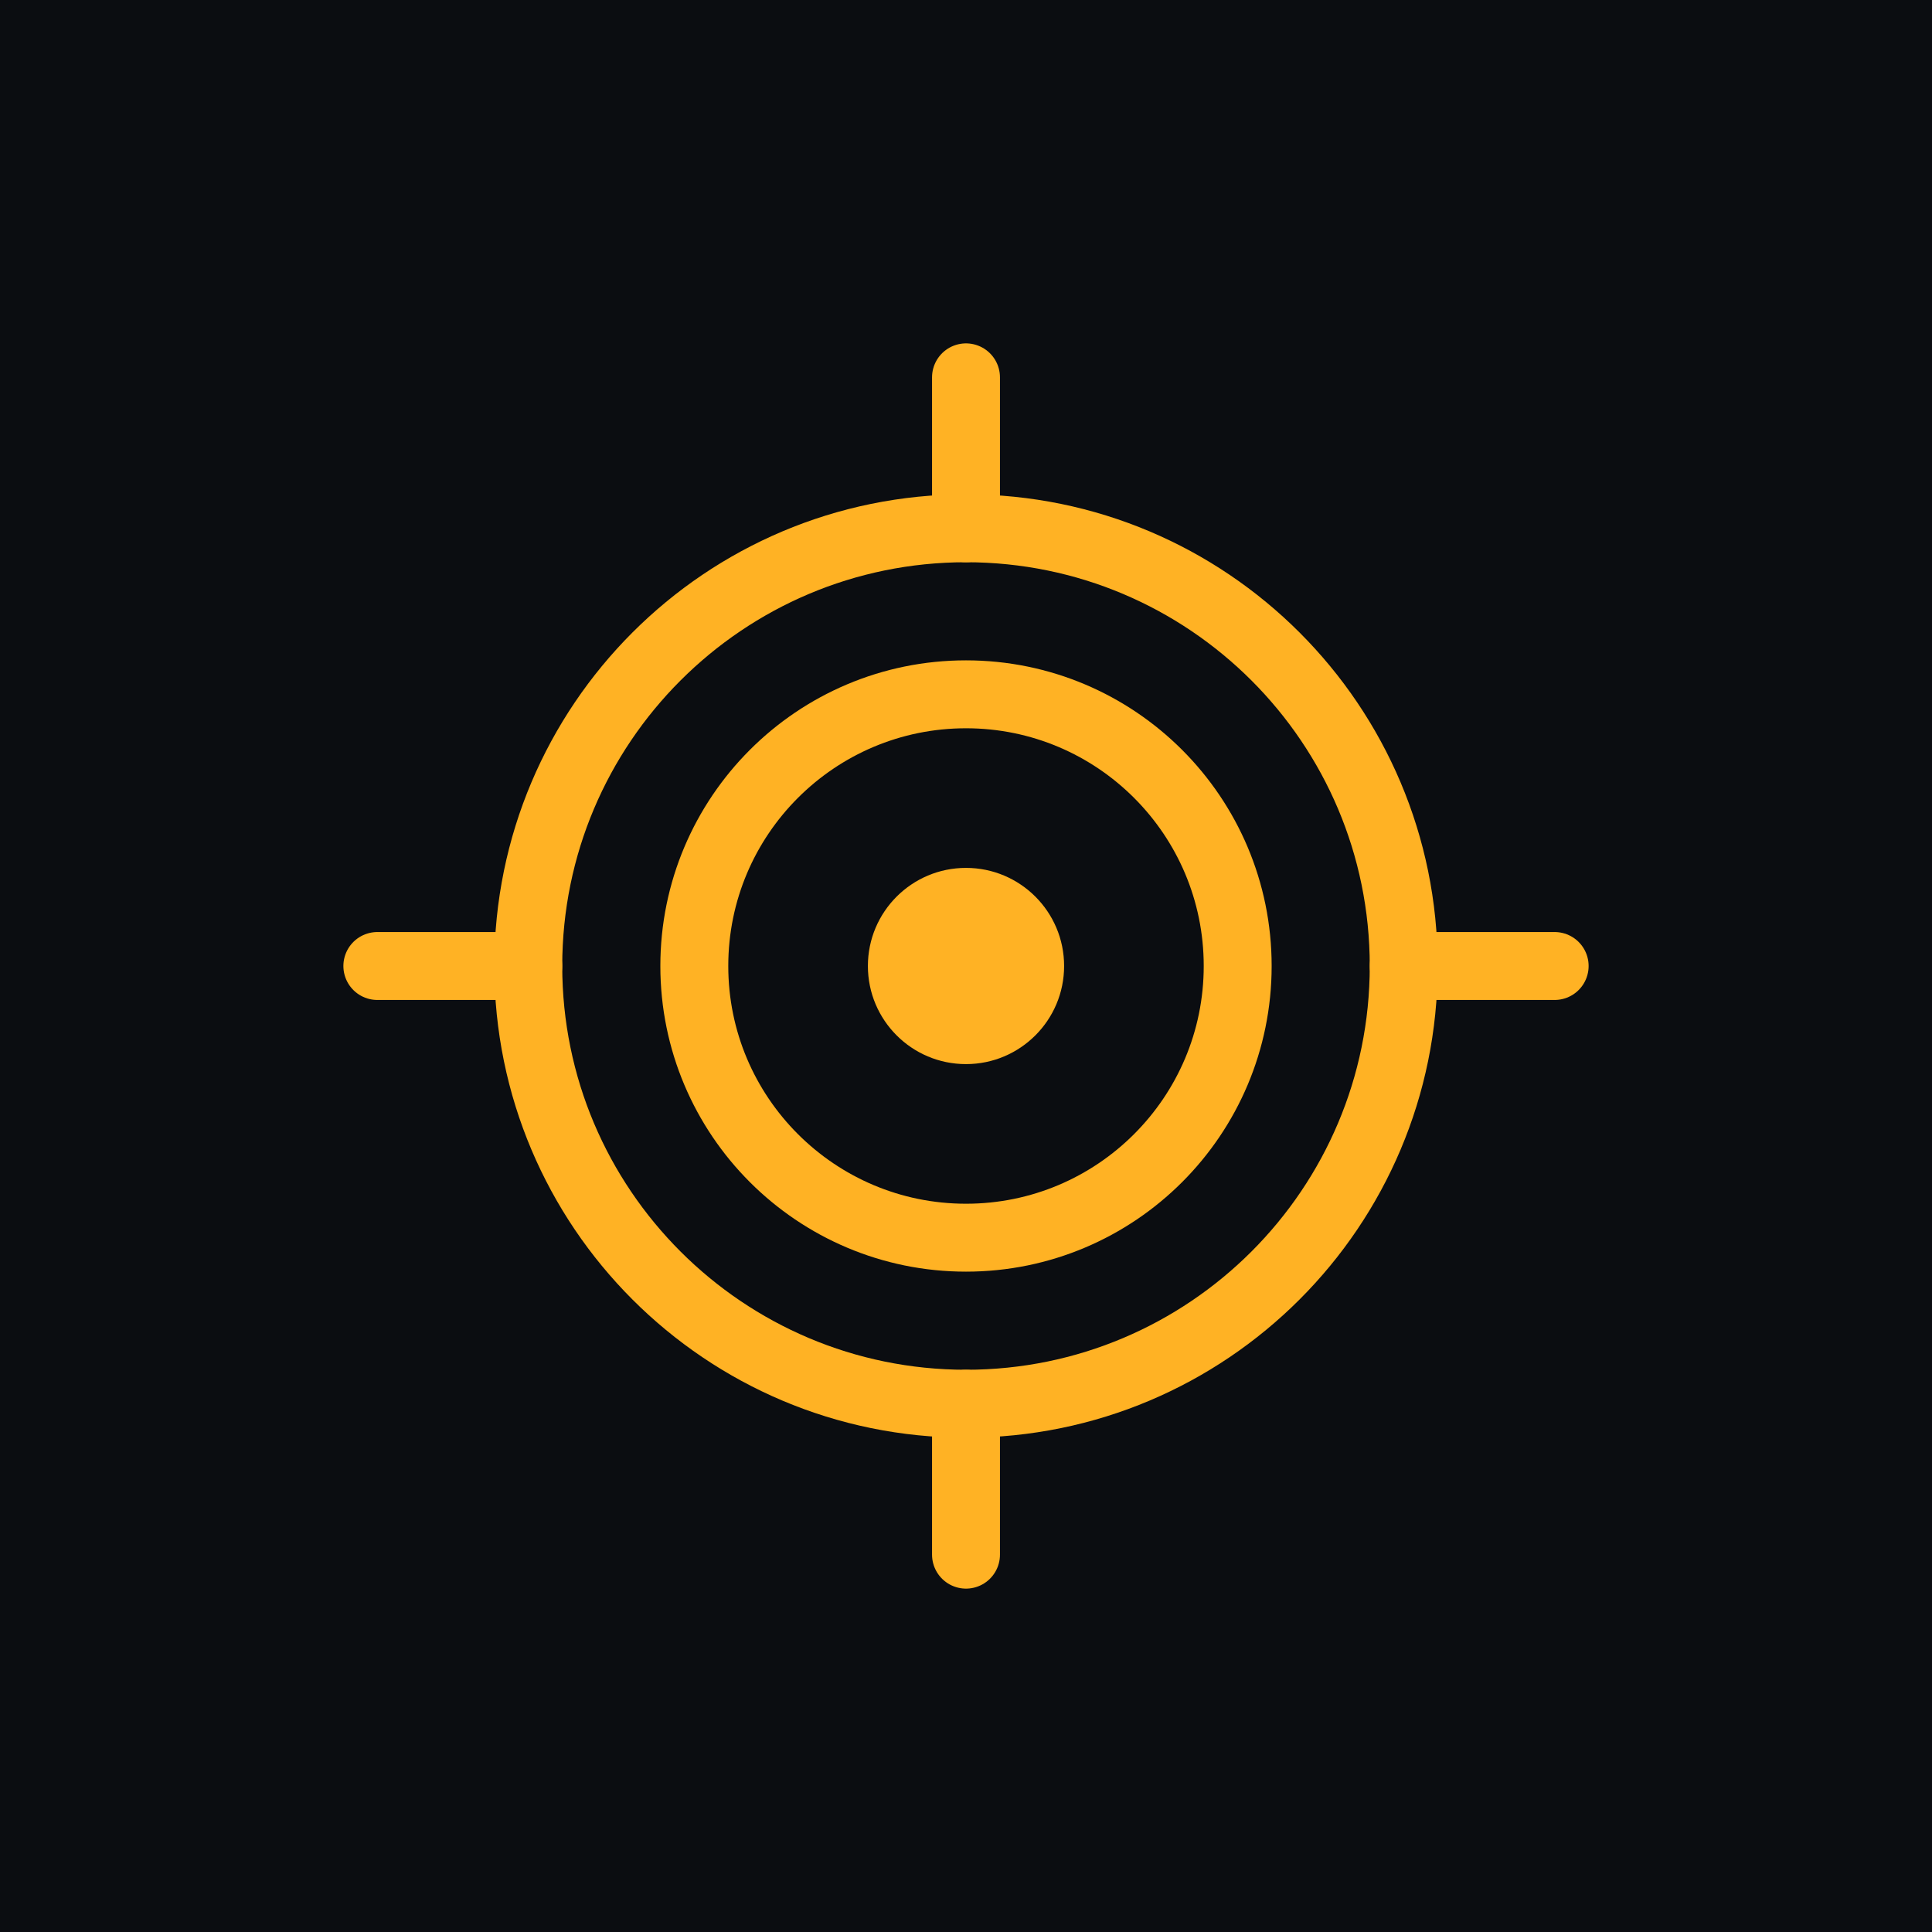
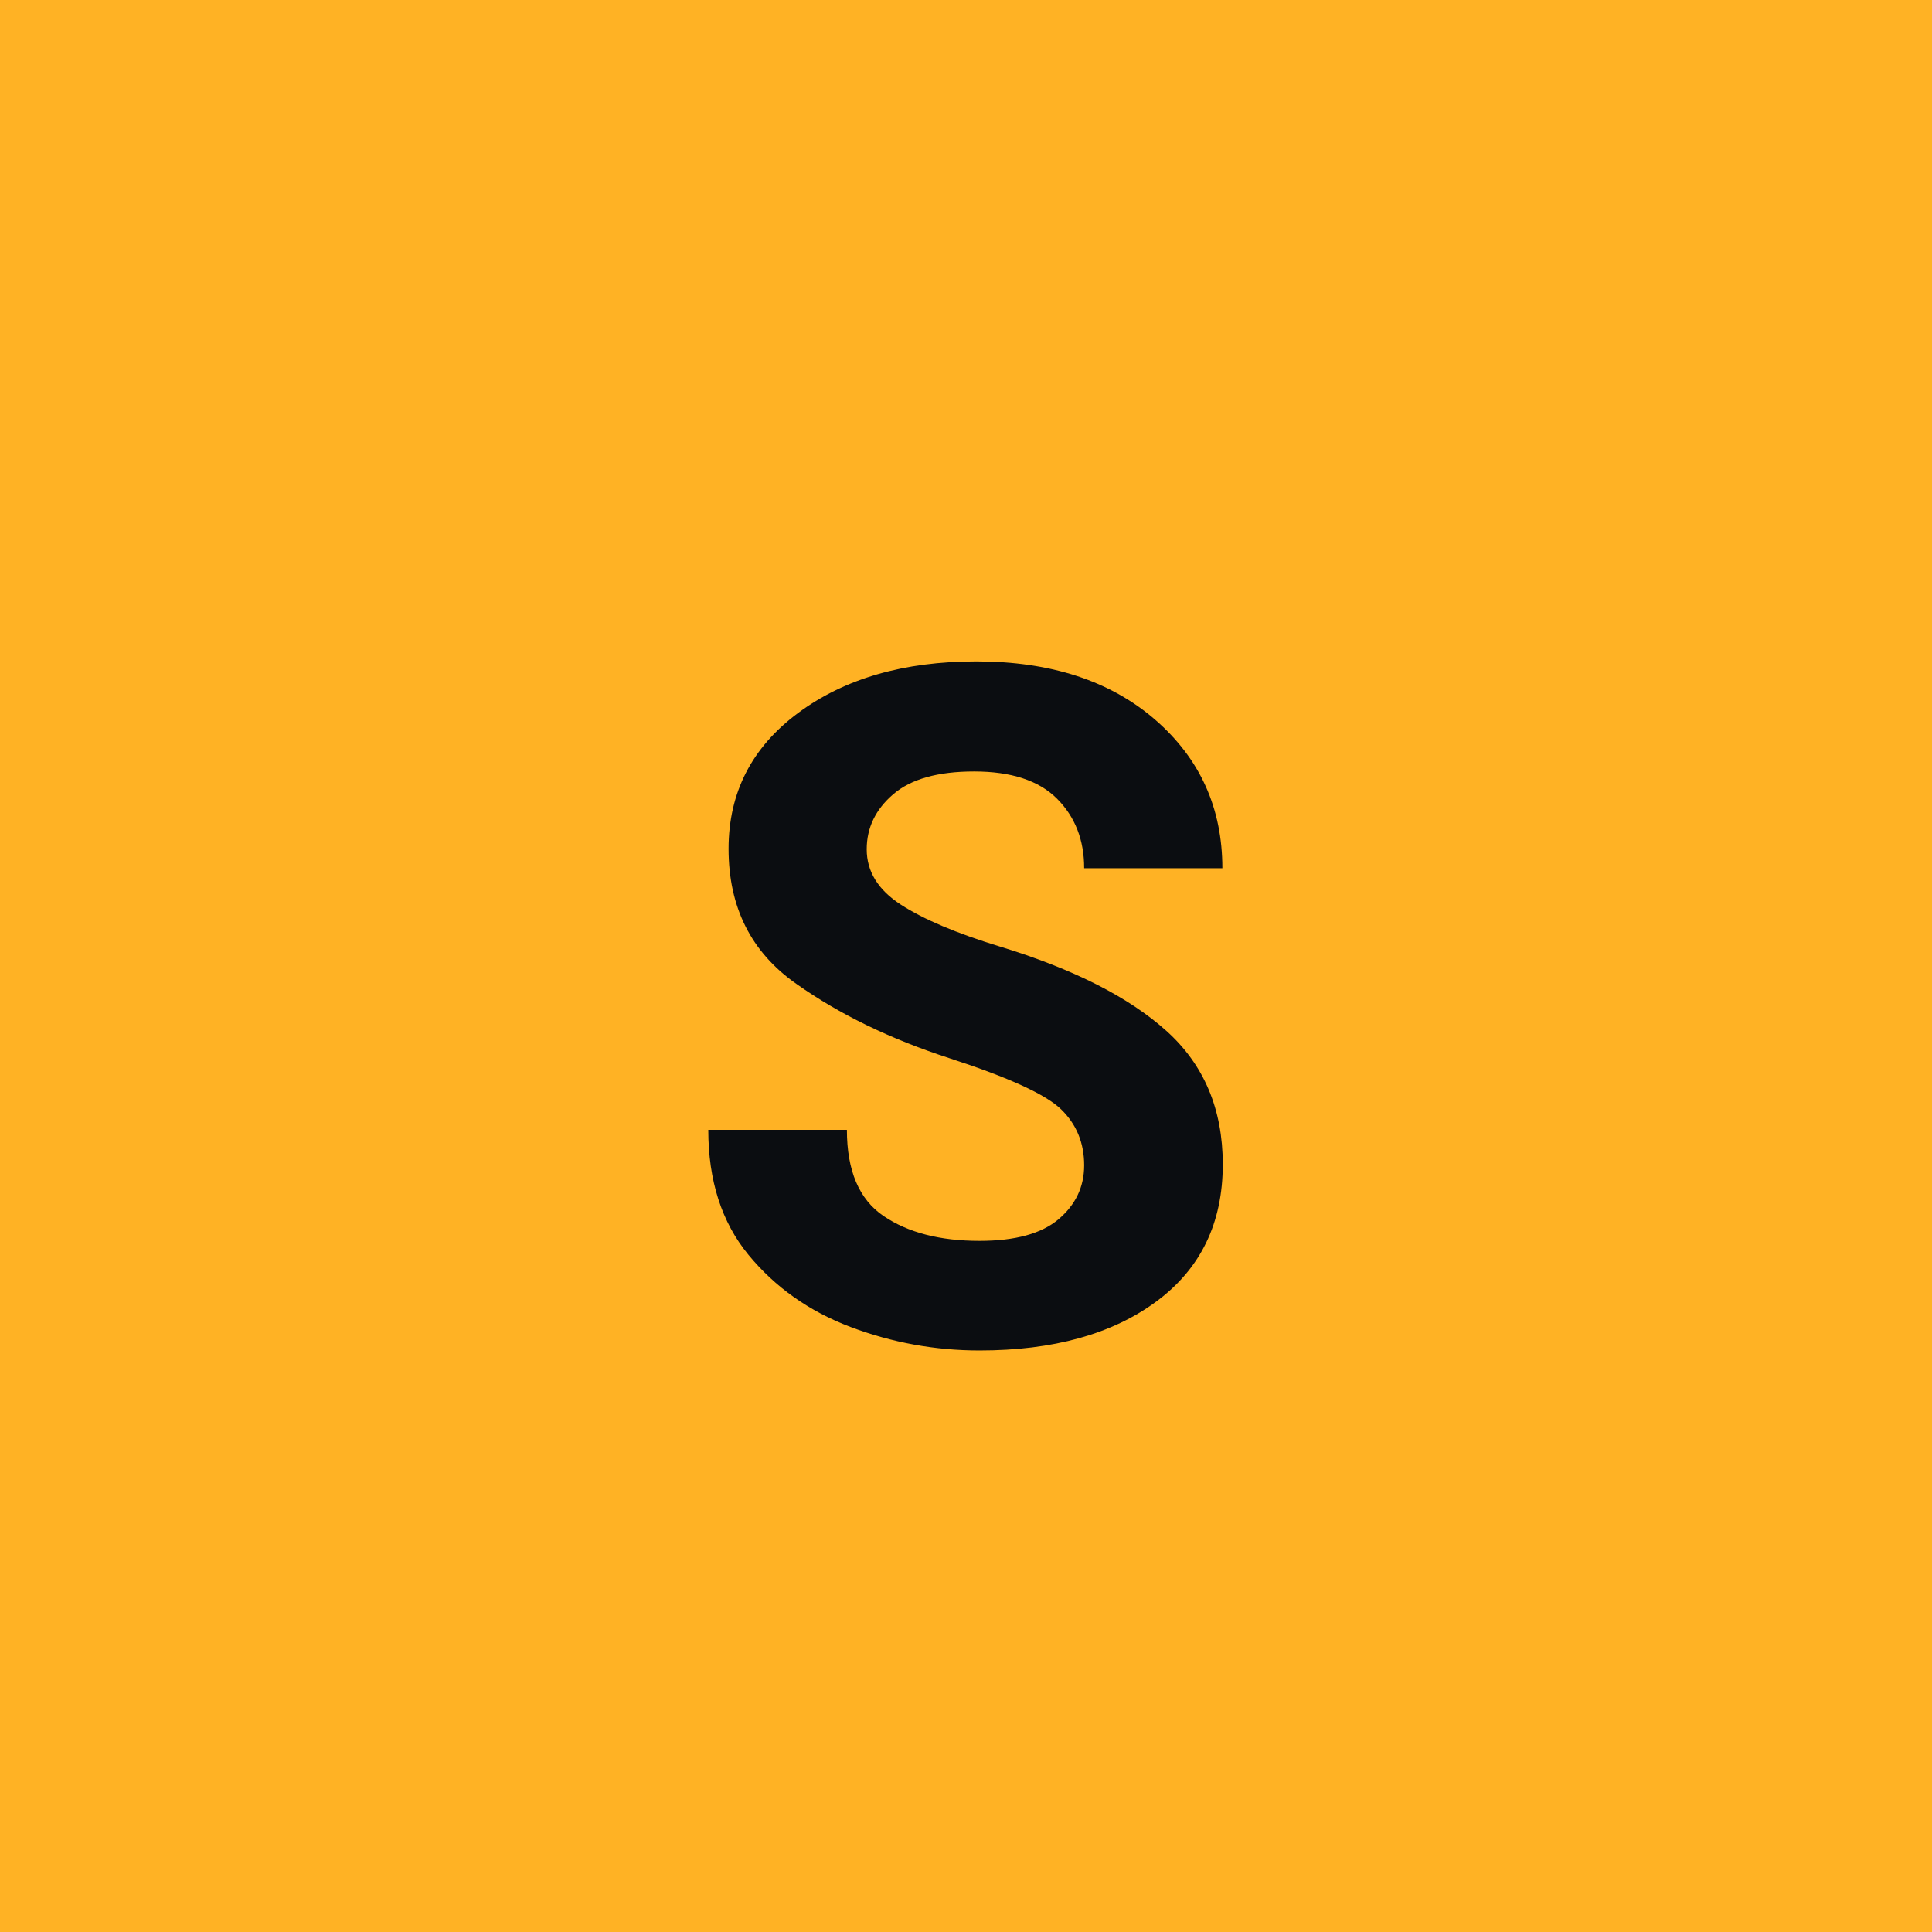
<svg xmlns="http://www.w3.org/2000/svg" viewBox="0 0 512 512" role="img" aria-label="Skynet">
-   <rect width="512" height="512" fill="#0B0D11" />
-   <g fill="none" stroke="#FFB224" stroke-width="18">
-     <circle cx="256" cy="256" r="116" />
-     <circle cx="256" cy="256" r="72" />
-   </g>
-   <circle cx="256" cy="256" r="26" fill="#FFB224" />
-   <g stroke="#FFB224" stroke-width="18" stroke-linecap="round">
-     <line x1="256" y1="100" x2="256" y2="140" />
-     <line x1="256" y1="372" x2="256" y2="412" />
-     <line x1="100" y1="256" x2="140" y2="256" />
-     <line x1="372" y1="256" x2="412" y2="256" />
-   </g>
+   <rect width="512" height="512" fill="#FFB224" />
+   <text x="256" y="270" text-anchor="middle" dominant-baseline="central" font-family="'Space Grotesk', system-ui, -apple-system, Segoe UI, Roboto, sans-serif" font-weight="700" font-size="250" fill="#0B0D11">S</text>
</svg>
